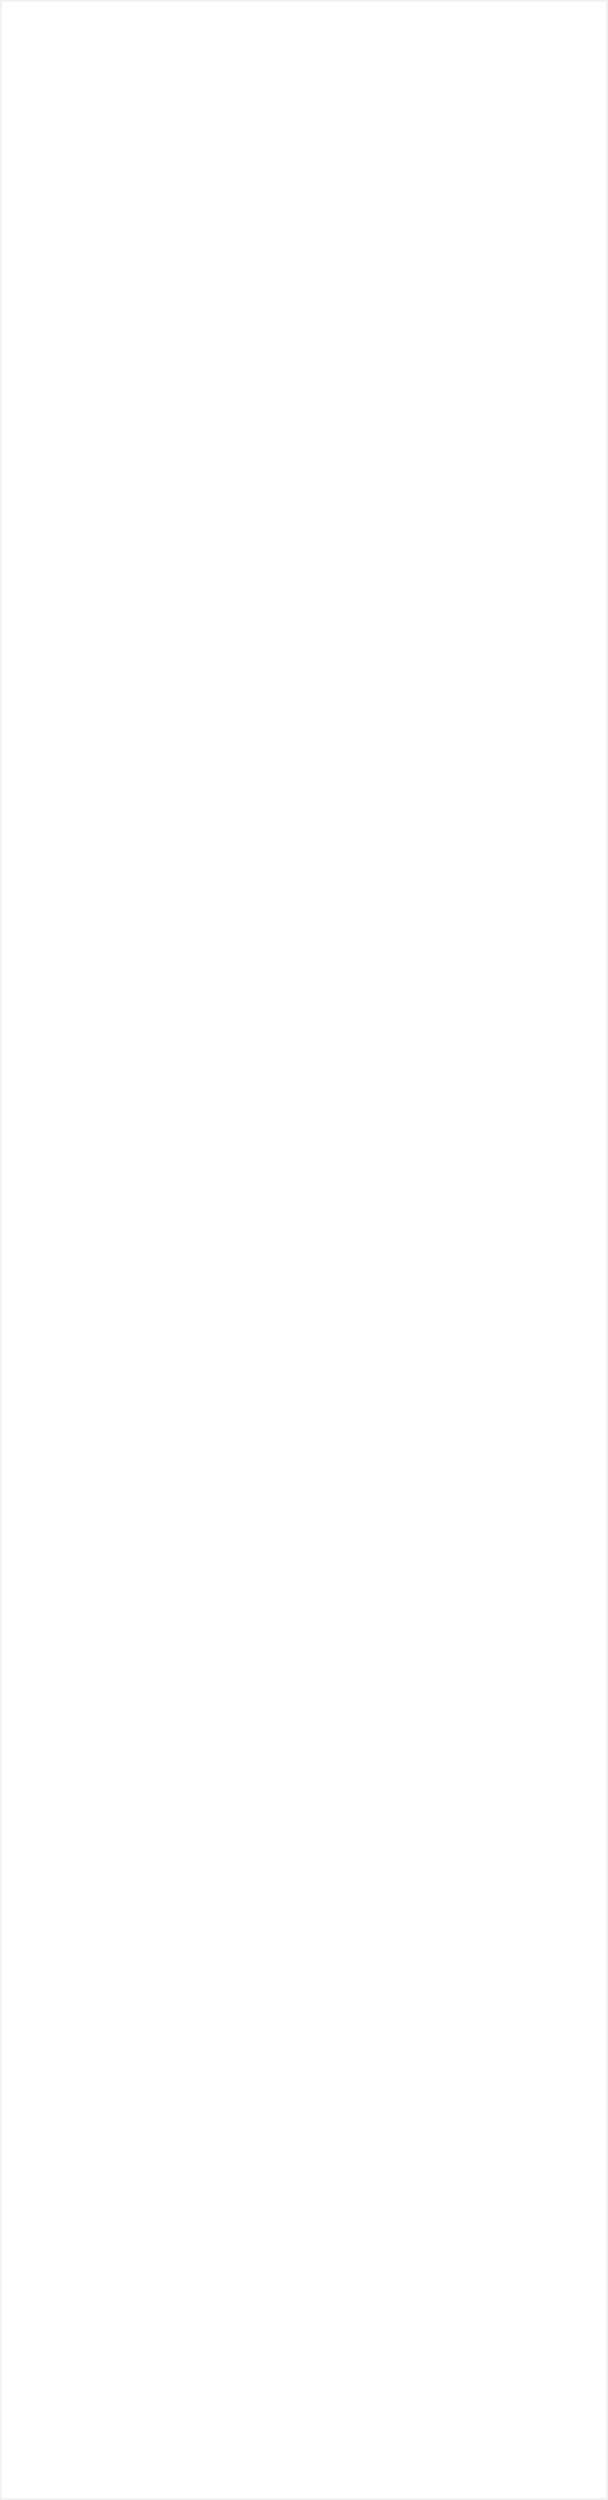
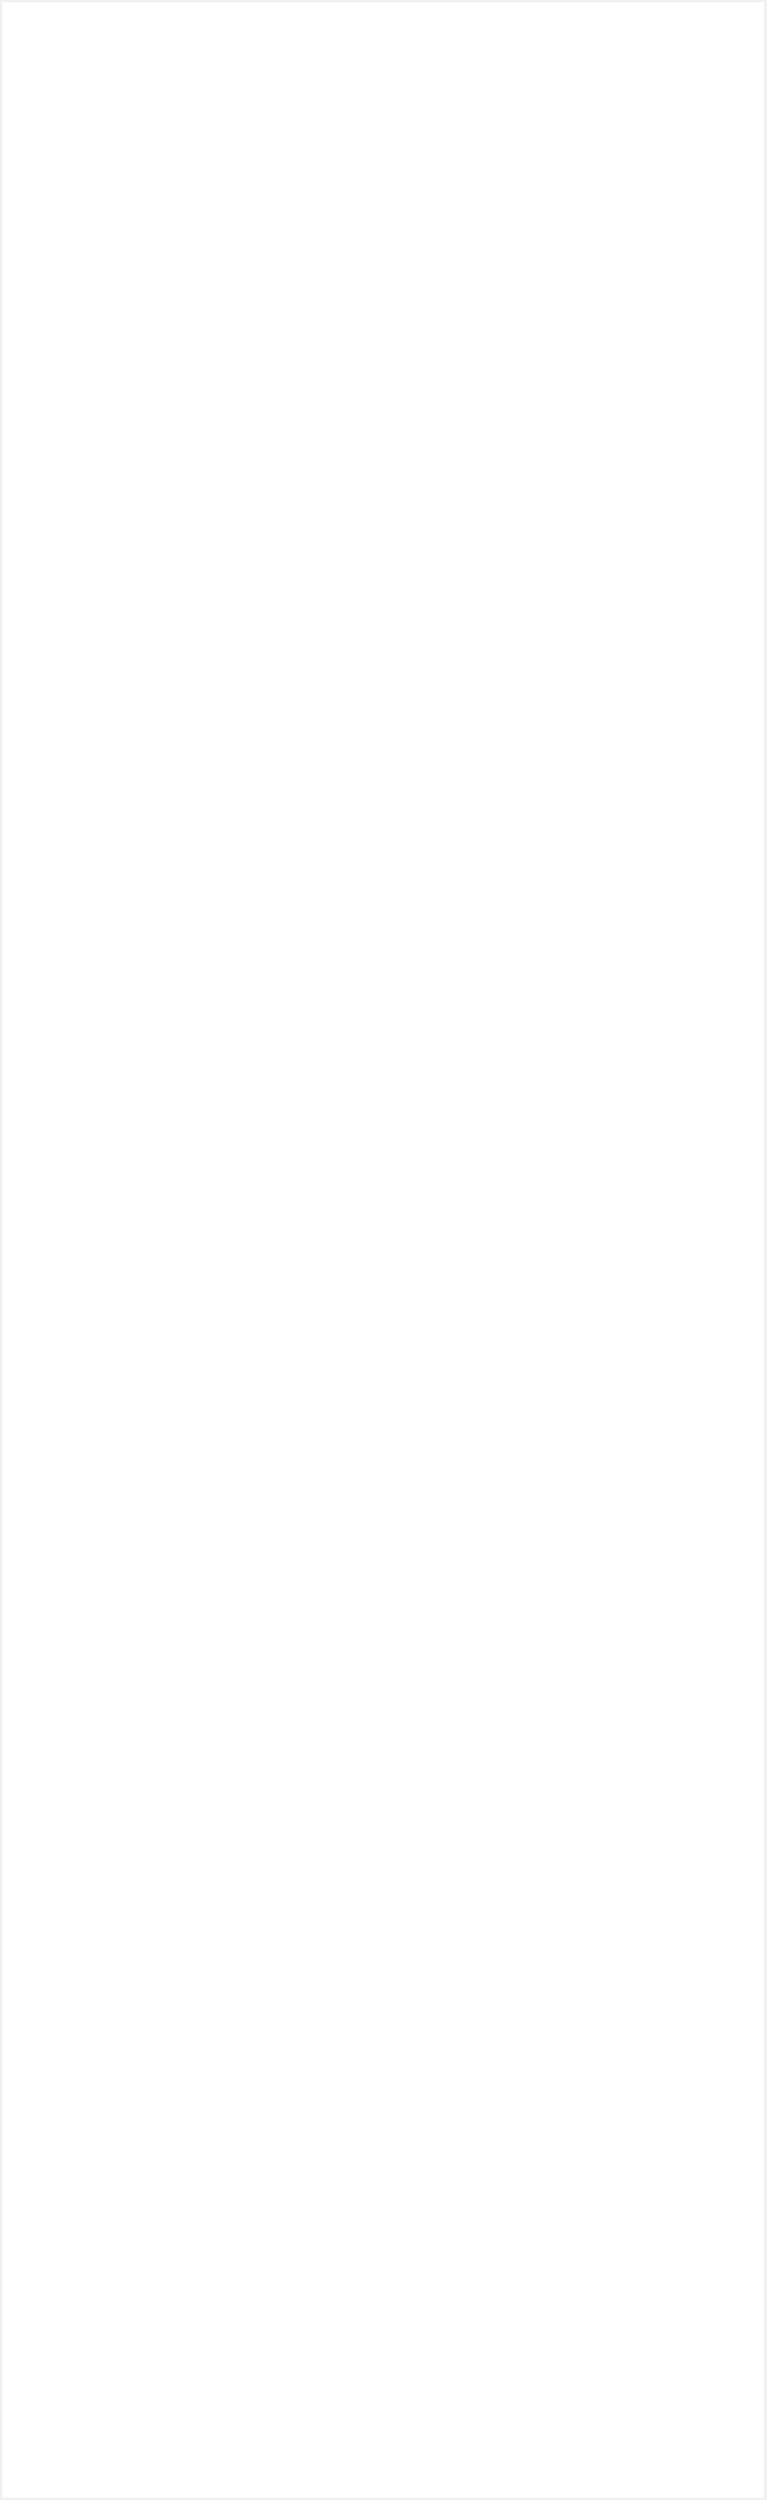
- <svg xmlns="http://www.w3.org/2000/svg" version="1.1" width="347px" height="1427px">
+ <svg xmlns="http://www.w3.org/2000/svg" version="1.1" width="347px" height="1132px">
  <g transform="matrix(1 0 0 1 -455 -199 )">
-     <path d="M 456 200  L 801 200  L 801 1625  L 456 1625  L 456 200  Z " fill-rule="nonzero" fill="#ffffff" stroke="none" />
+     <path d="M 456 200  L 801 200  L 801 1330  L 456 1330  L 456 200  Z " fill-rule="nonzero" fill="#ffffff" stroke="none" />
  </g>
</svg>
